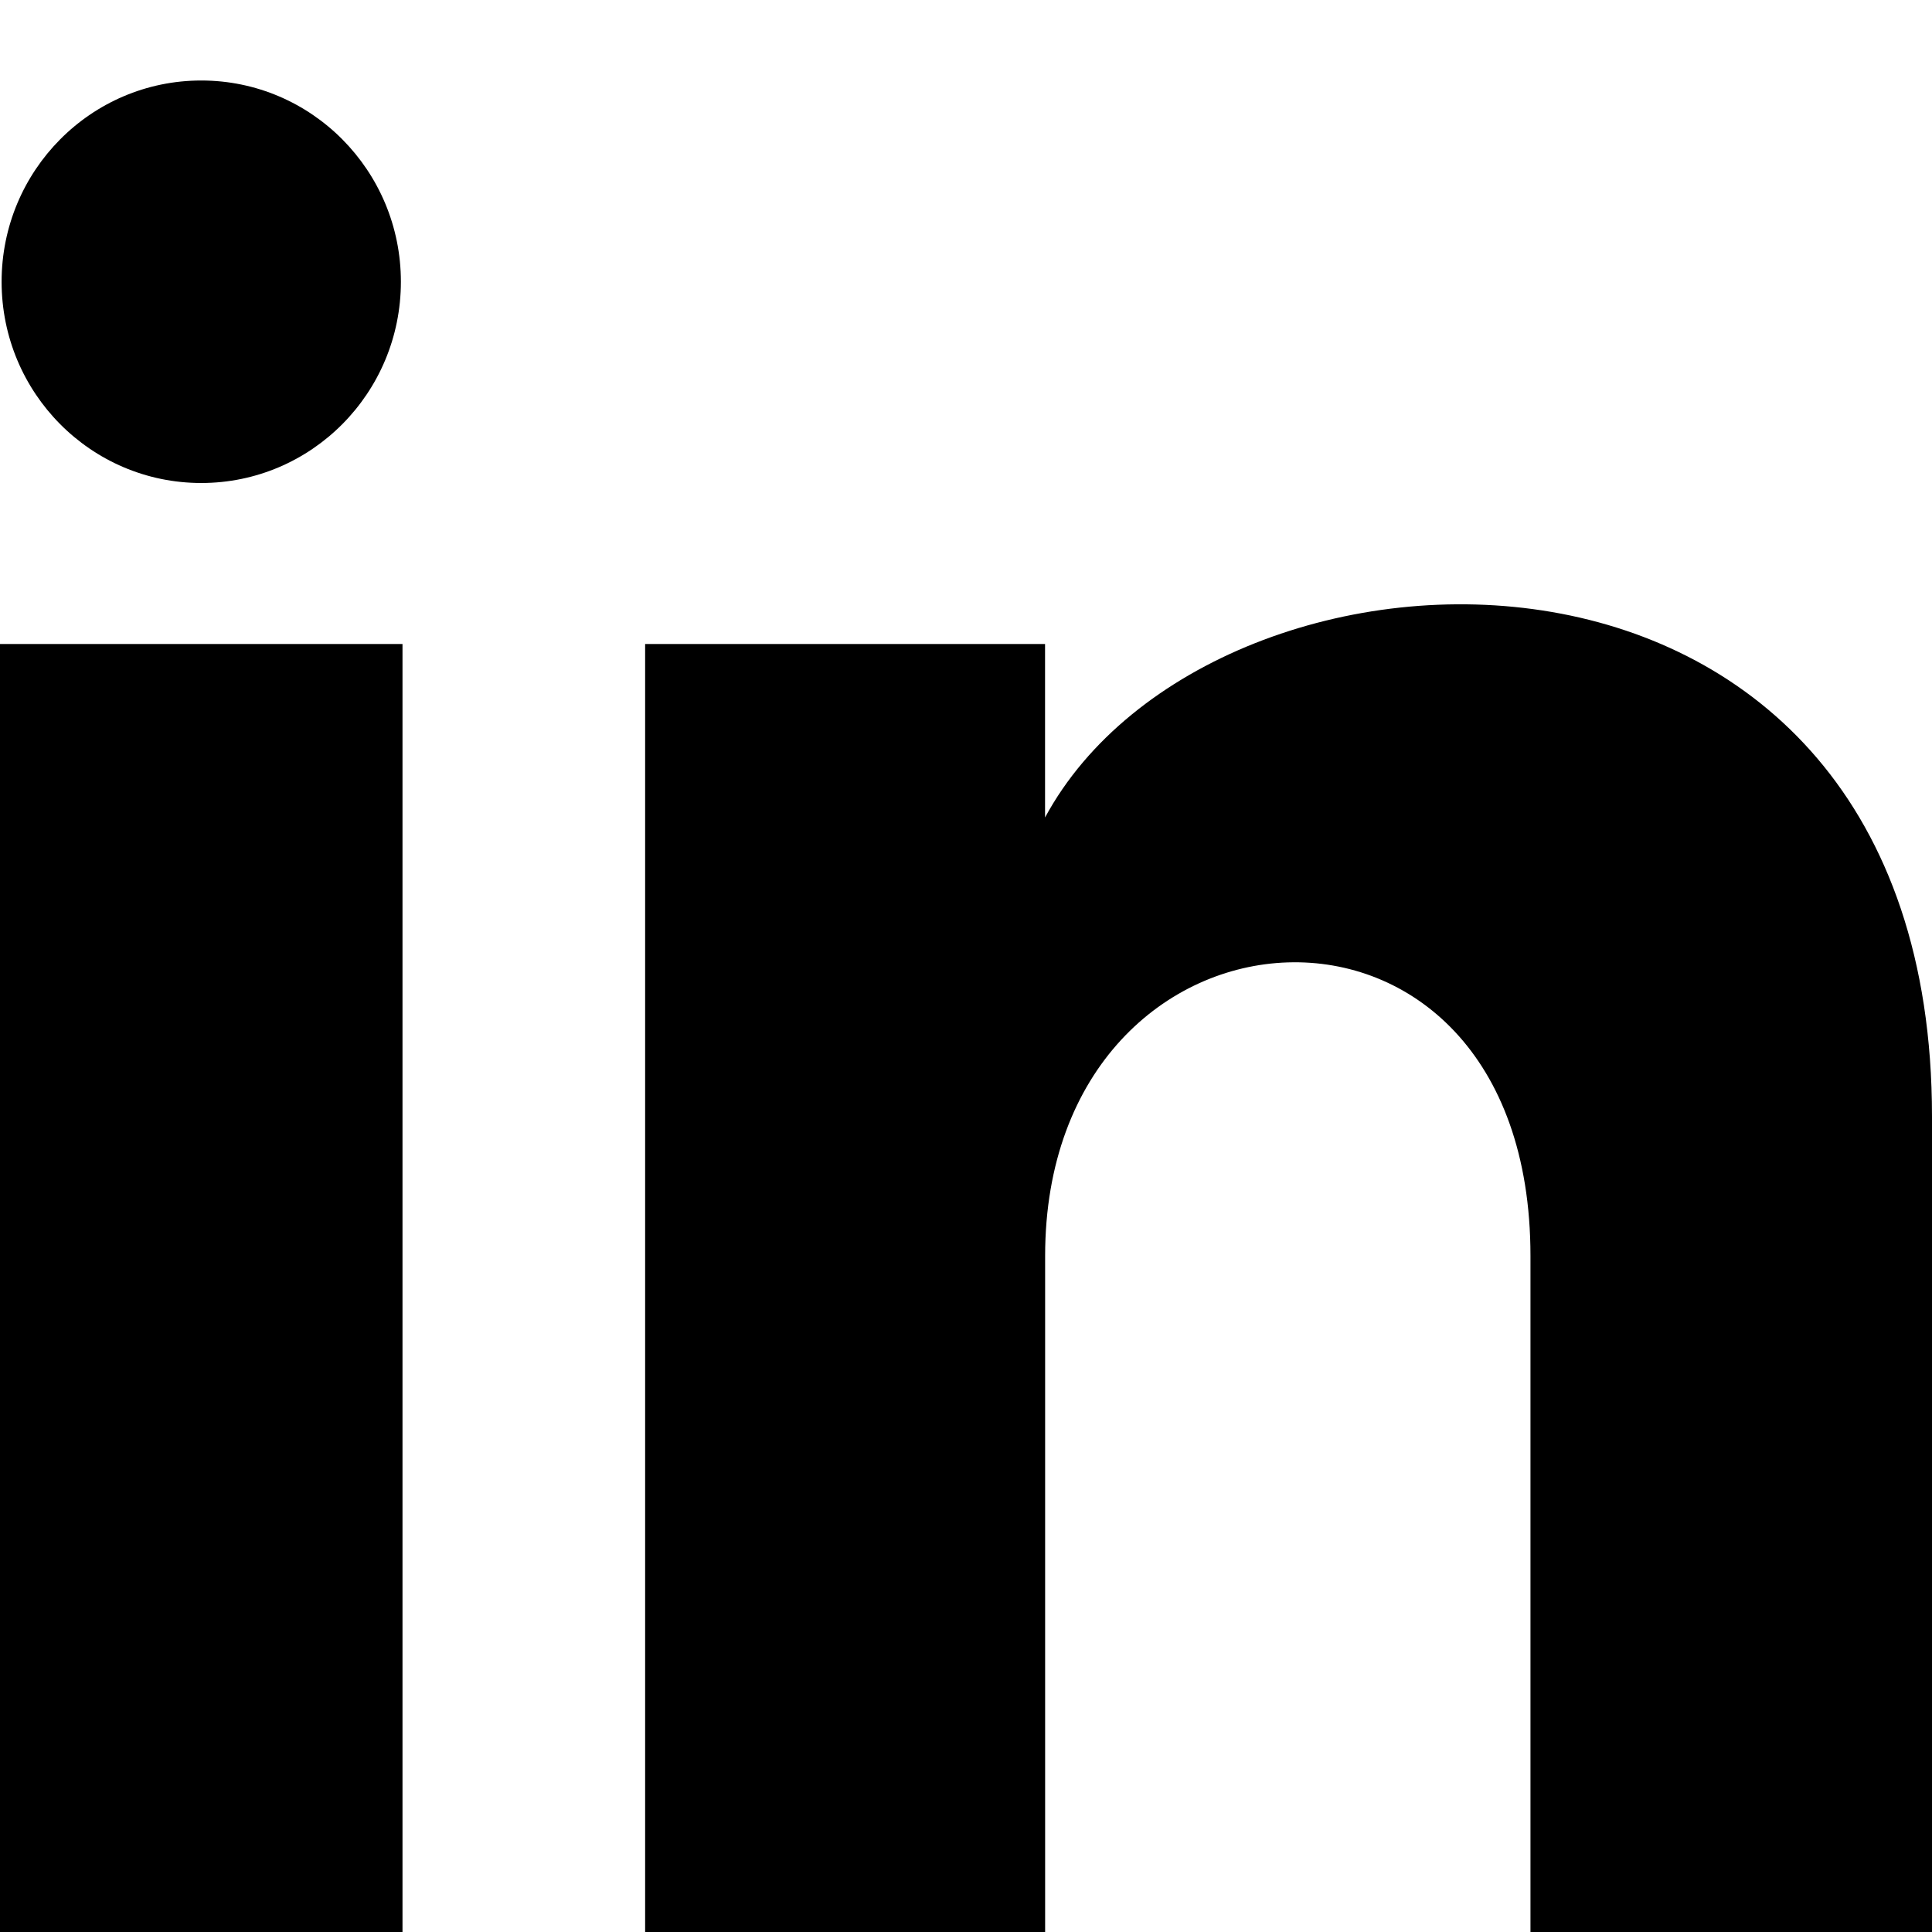
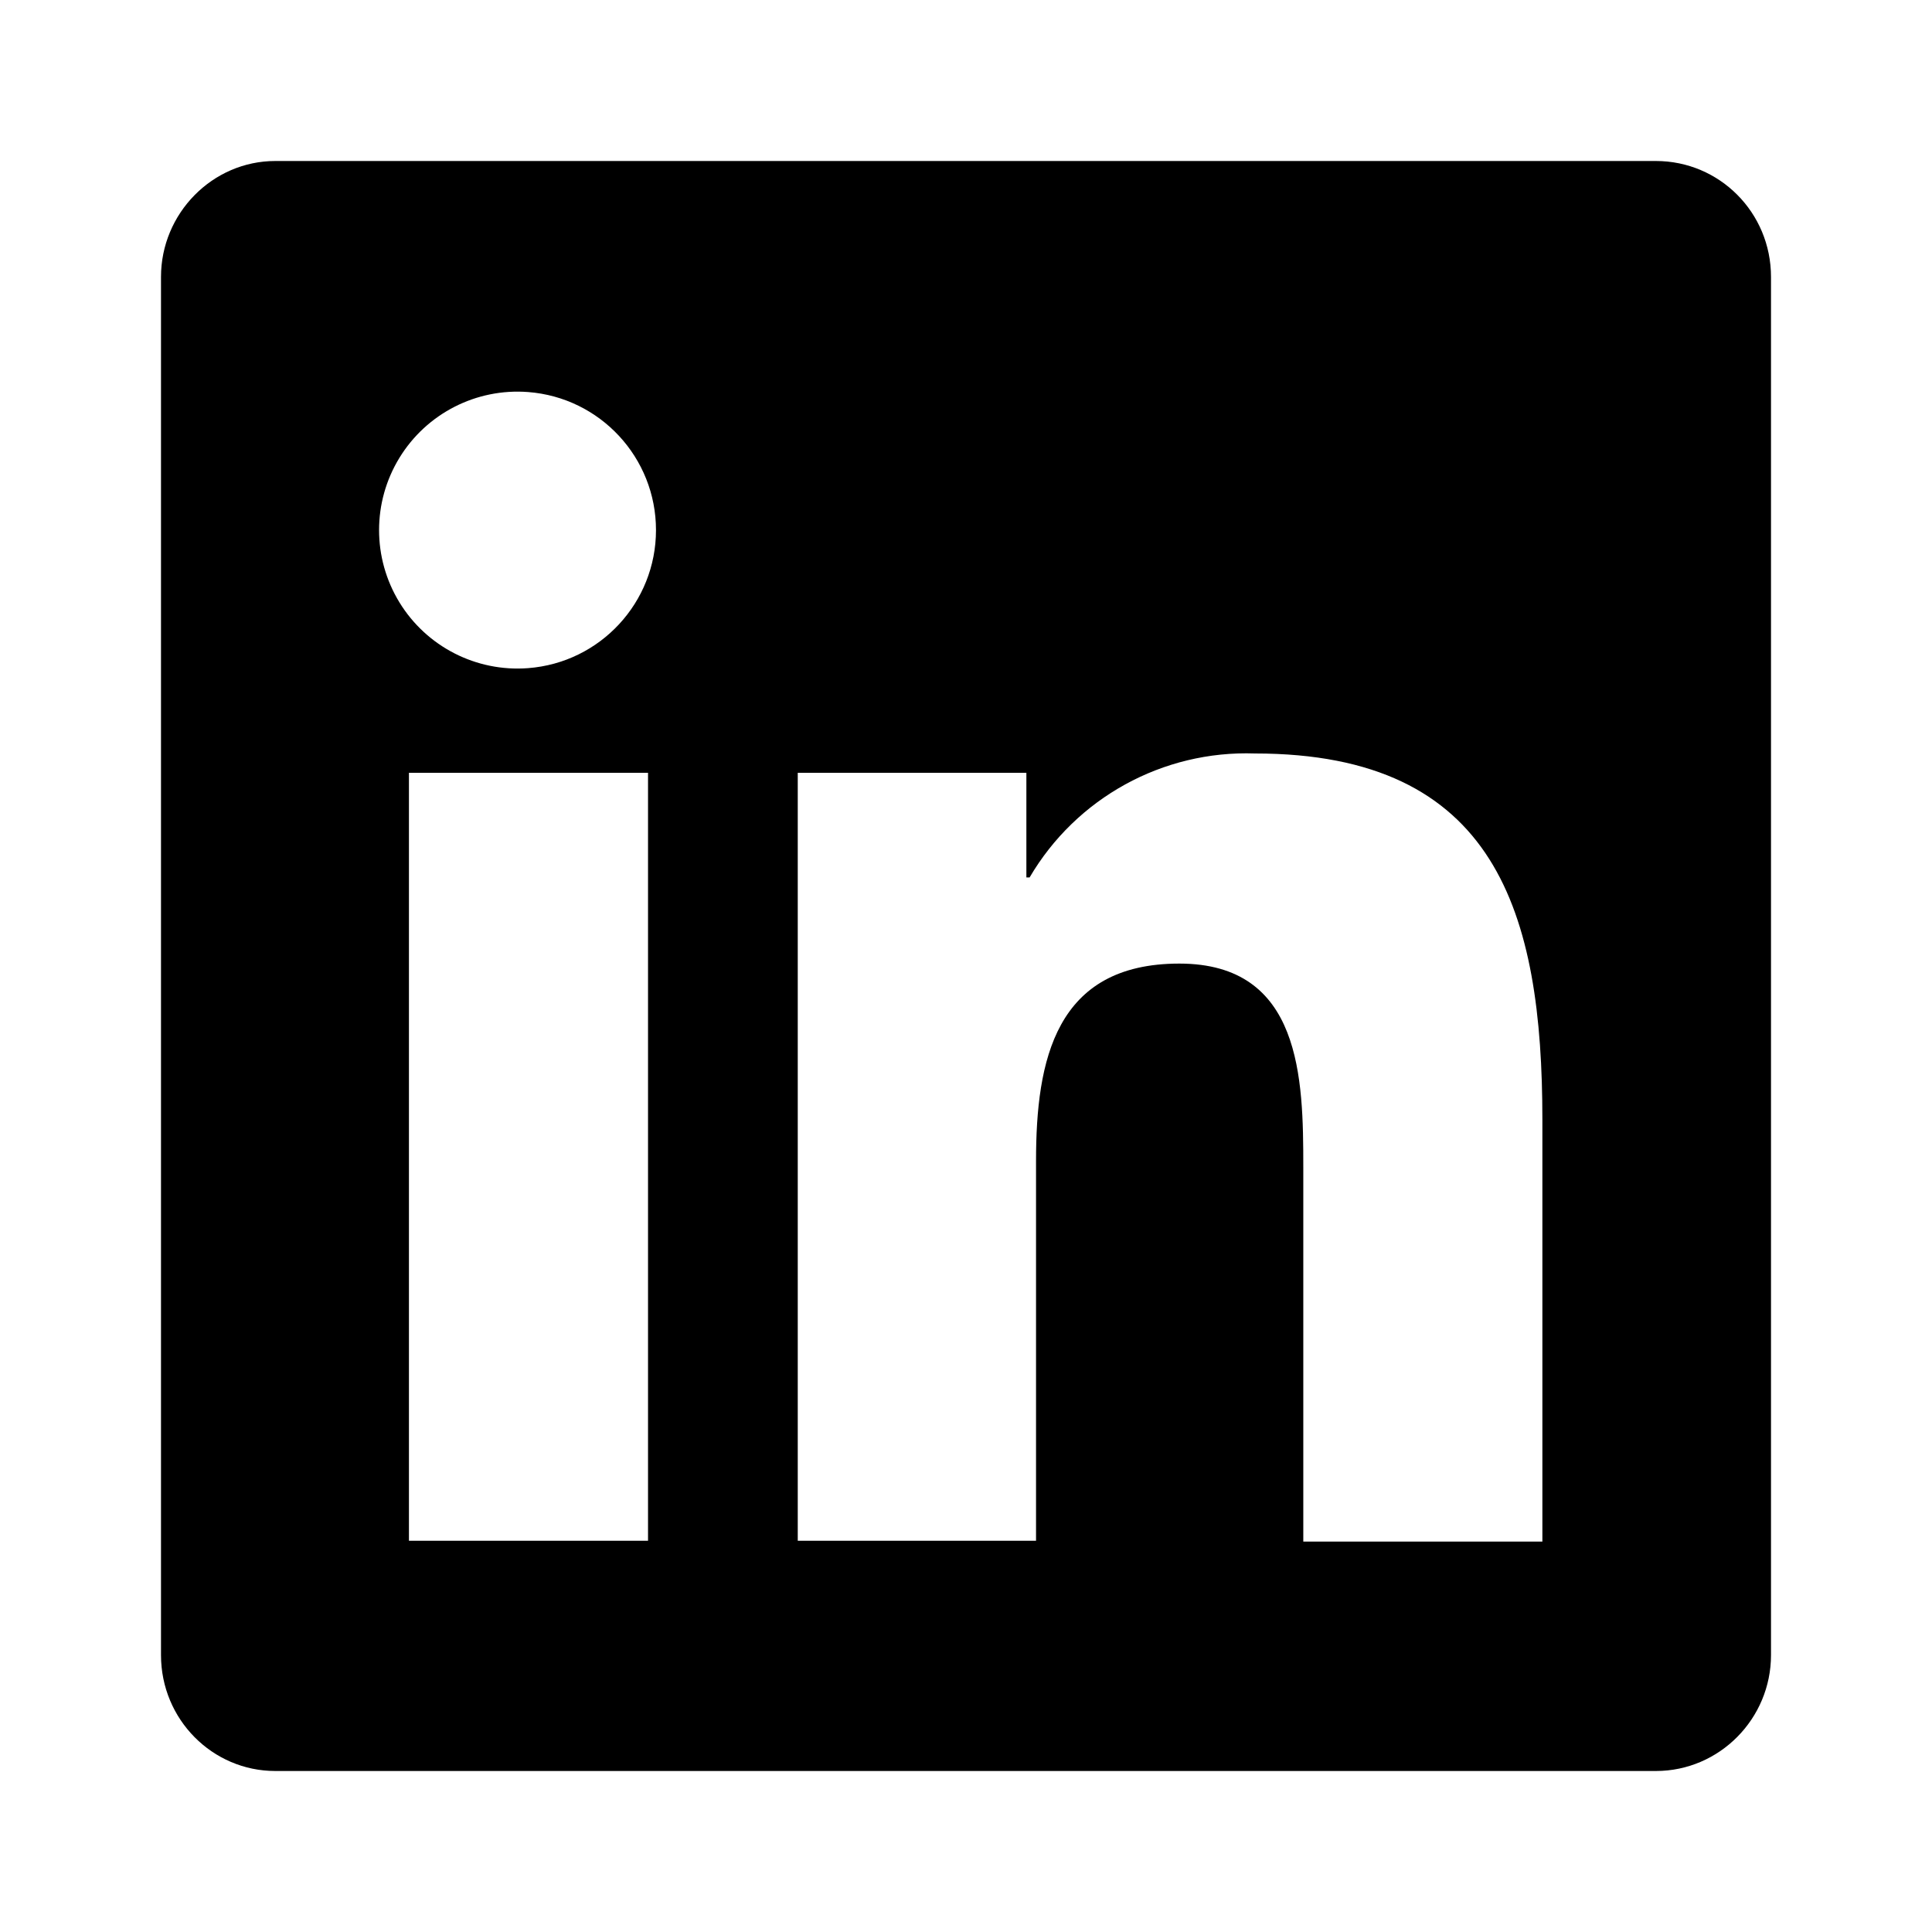
- <svg xmlns="http://www.w3.org/2000/svg" version="1.1" width="24" height="24" viewBox="0 0 24 24">
-   <path d="M4.98 3.5c0 1.381-1.11 2.5-2.48 2.5s-2.48-1.119-2.48-2.5c0-1.38 1.11-2.5 2.48-2.5s2.48 1.12 2.48 2.5zM5 8h-5v16h5v-16zM12.982 8h-4.968v16h4.969v-8.399c0-4.67 6.029-5.052 6.029 0v8.399h4.988v-10.131c0-7.88-8.922-7.593-11.018-3.714v-2.155z" fill="currentColor" fill-rule="evenodd" />
+ <svg xmlns="http://www.w3.org/2000/svg" fill="none" viewBox="0 0 24 24">
+   <path fill="currentColor" d="M20.57 2H3.42C2.64 2 2 2.65 2 3.44v17.12c0 .8.64 1.44 1.42 1.44h17.15c.79 0 1.43-.65 1.43-1.44V3.44c0-.8-.64-1.44-1.43-1.44ZM8.04 19.14H5.08V9.6h2.97v9.54ZM6.56 8.3a1.72 1.72 0 1 1 0-3.43 1.72 1.72 0 0 1 0 3.43Zm12.6 10.85h-2.97V14.5c0-1.1-.02-2.53-1.54-2.53-1.54 0-1.78 1.2-1.78 2.45v4.72H9.91V9.6h2.84v1.3h.04a3.12 3.12 0 0 1 2.8-1.54c3 0 3.57 1.98 3.57 4.55v5.23Z" />
</svg>
